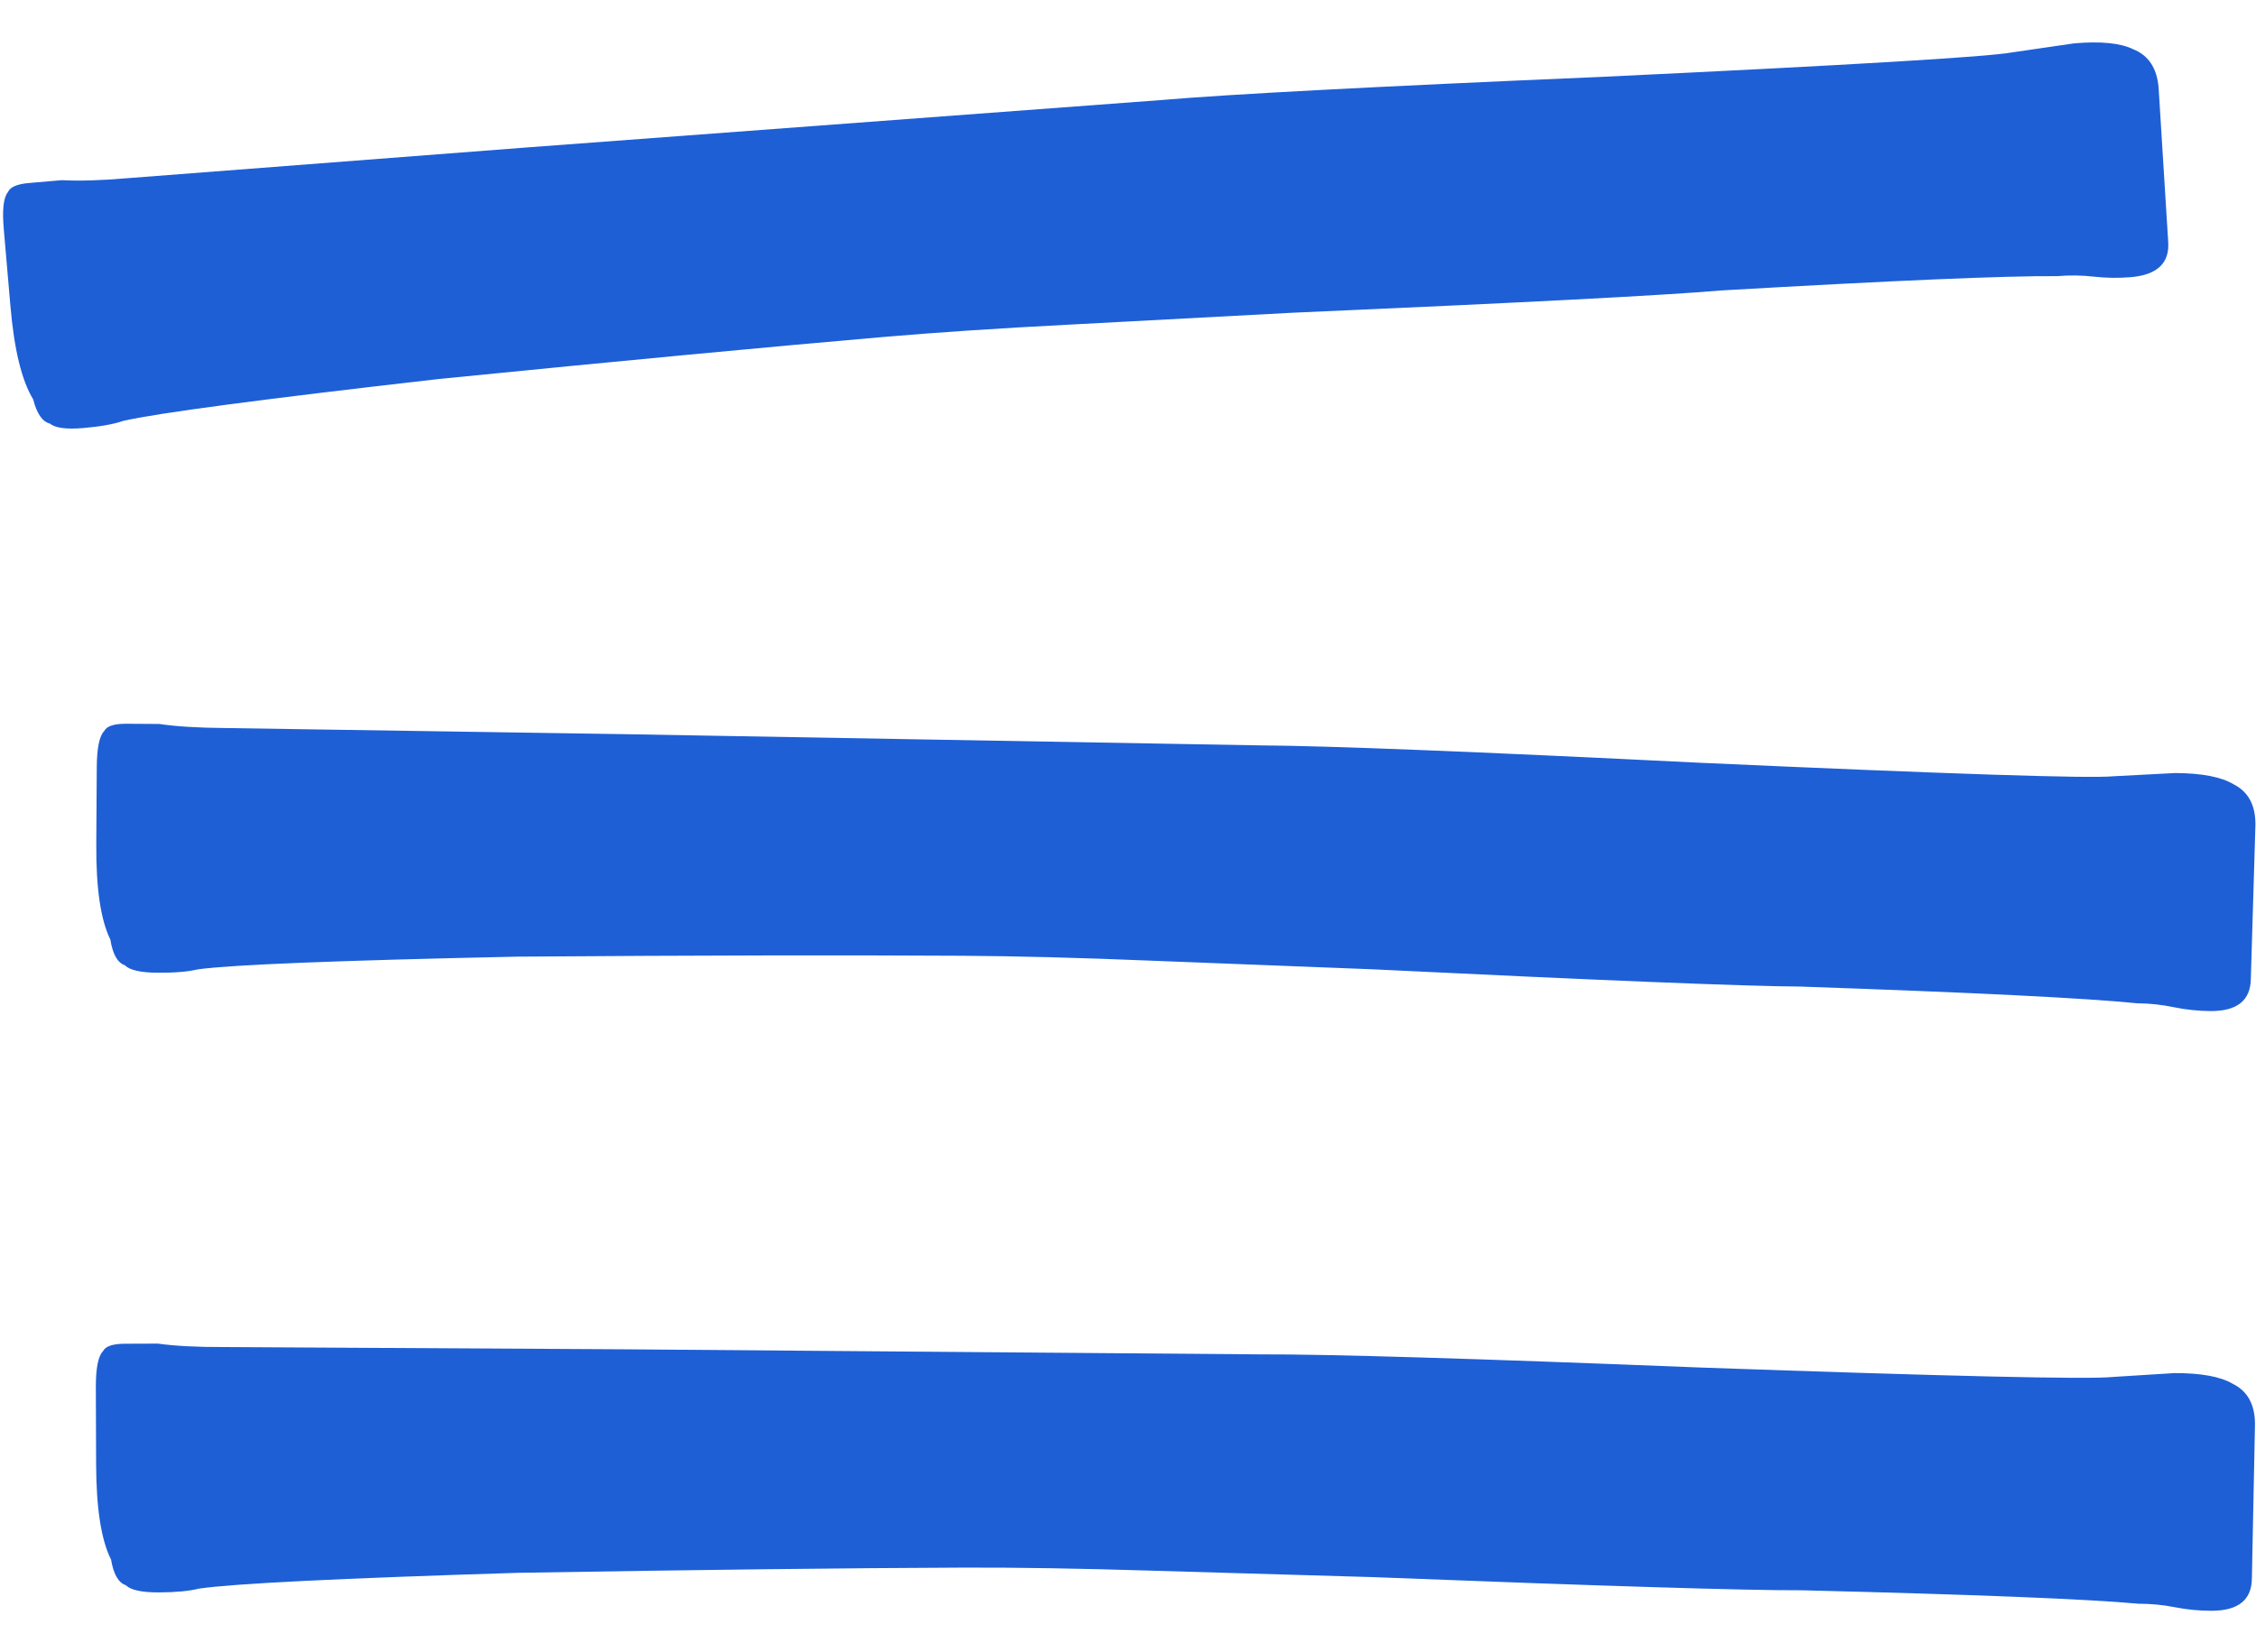
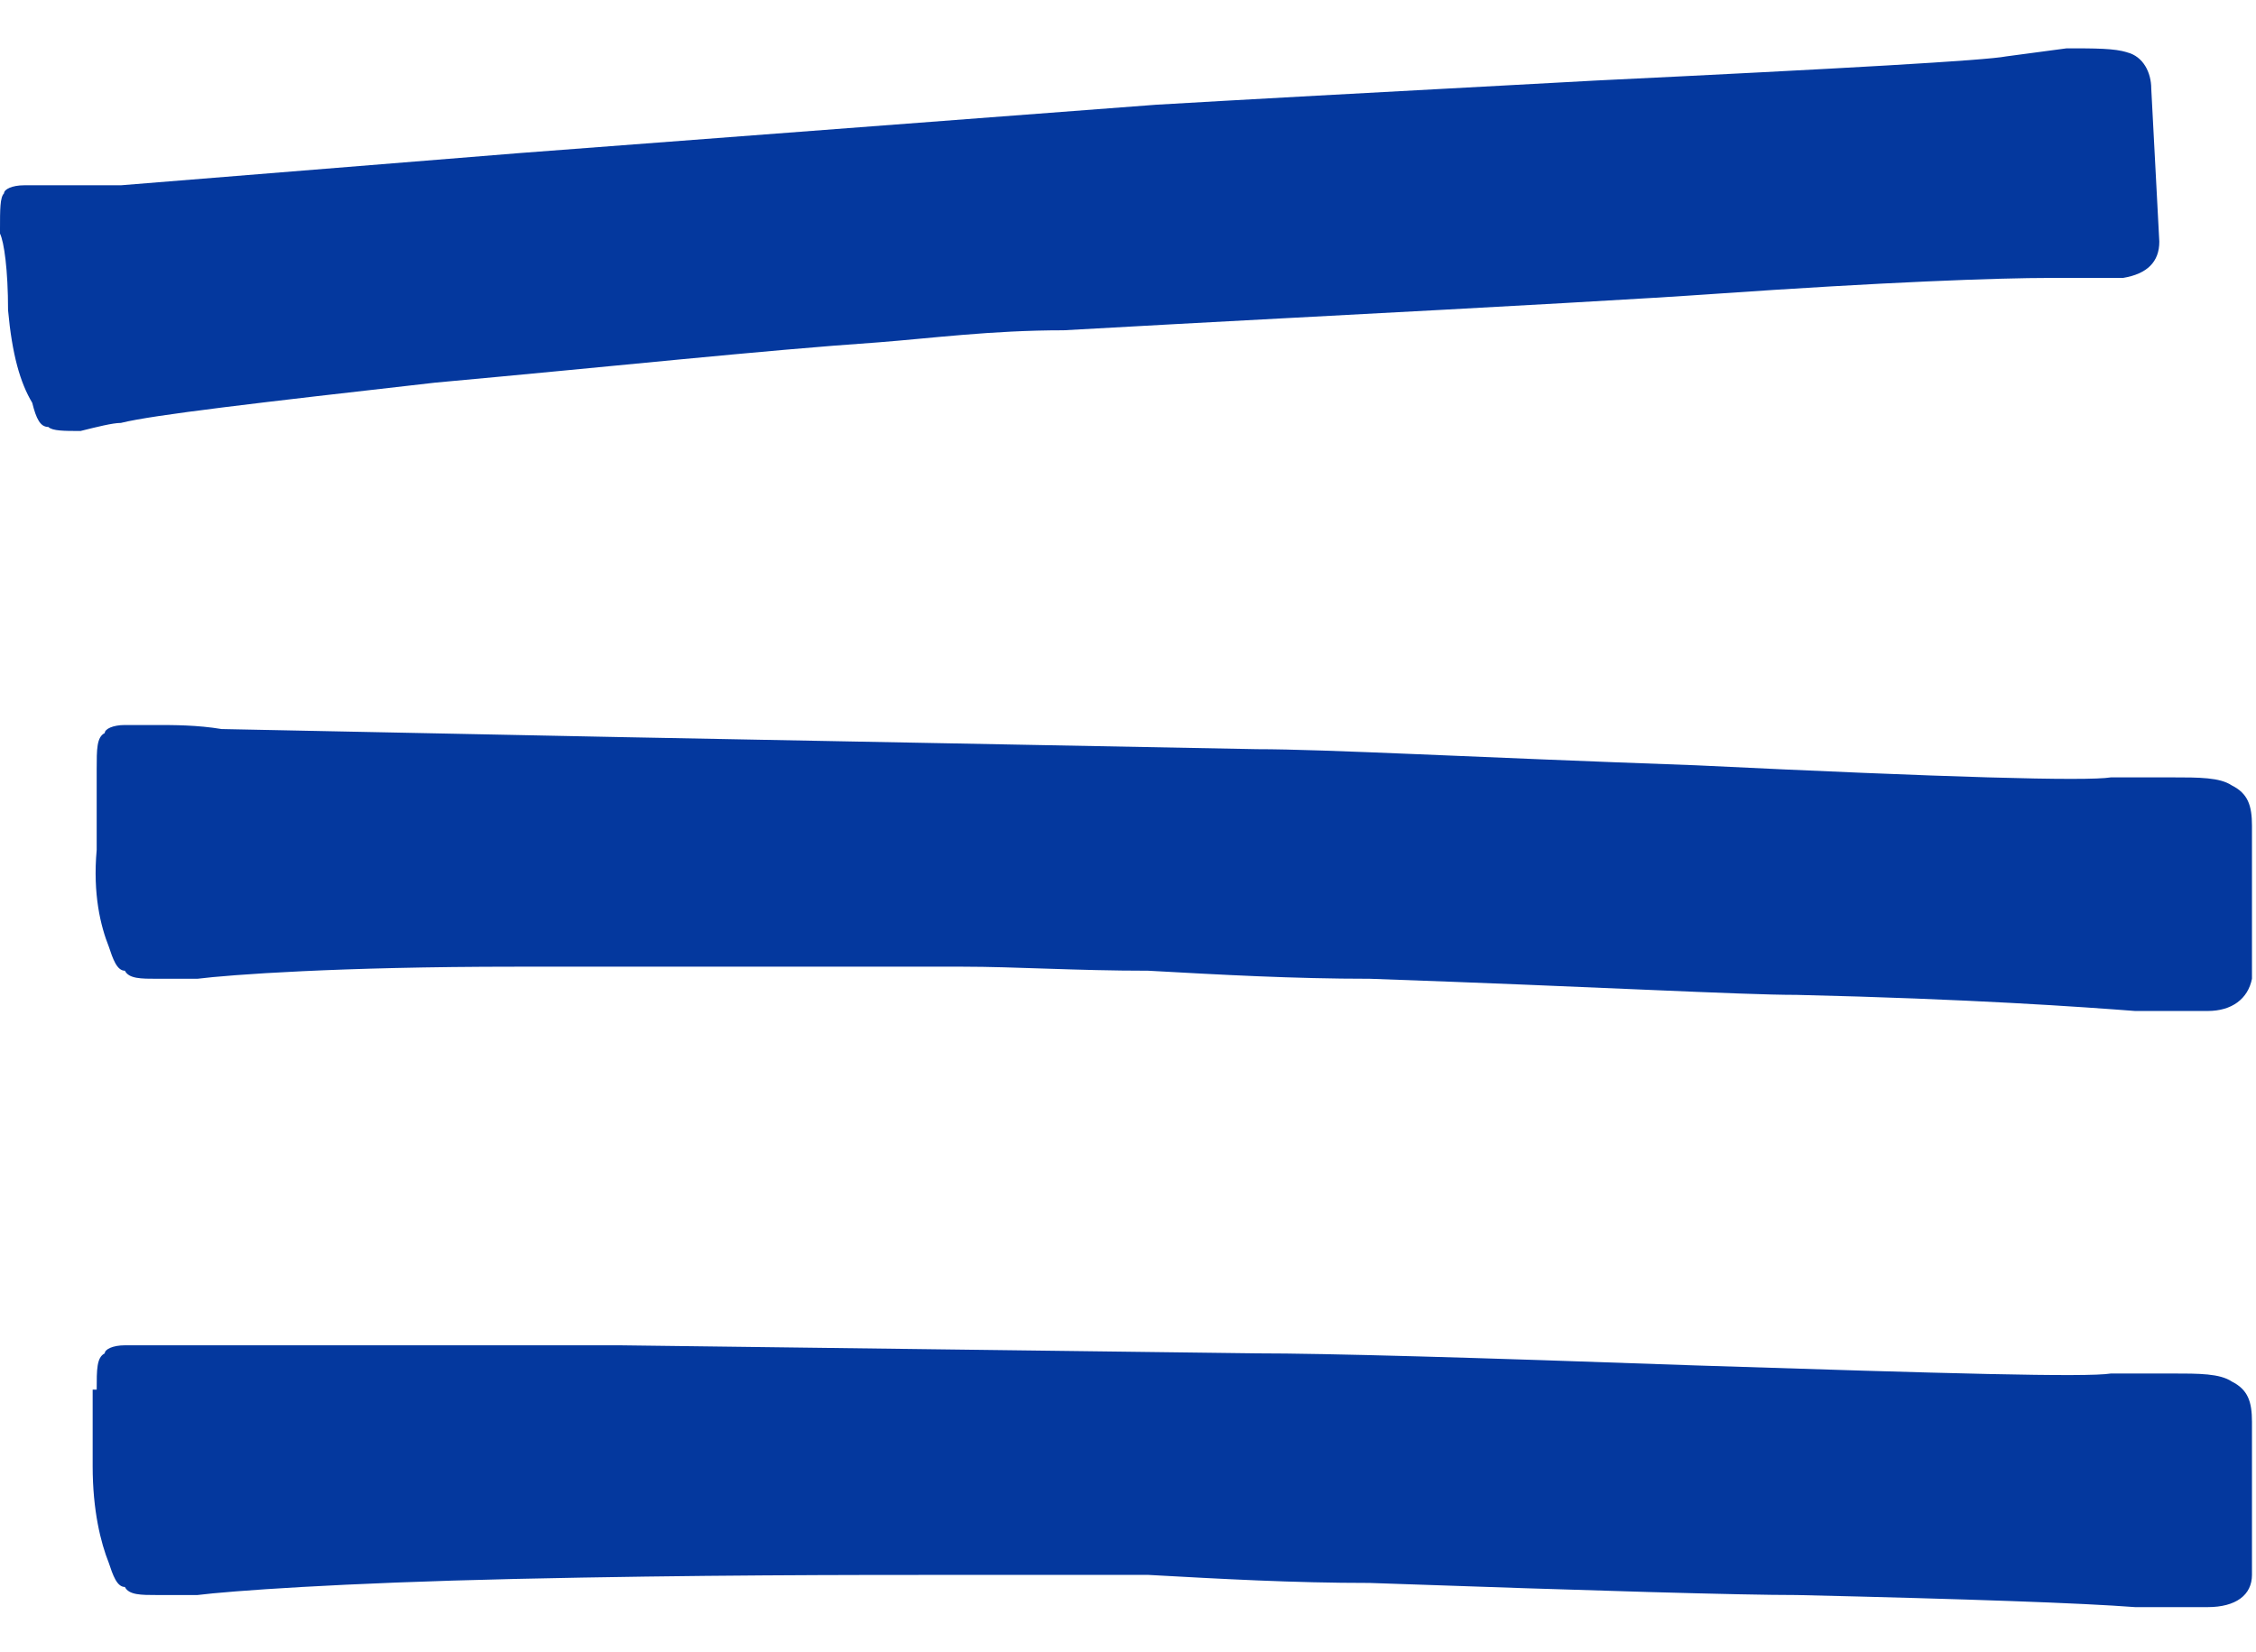
- <svg xmlns="http://www.w3.org/2000/svg" width="56" height="41" viewBox="0 0 56 41" fill="none">
-   <path d="M0.094 5.692C0.052 5.209 0.086 4.902 0.197 4.771C0.247 4.645 0.422 4.569 0.724 4.543C0.905 4.528 1.177 4.504 1.538 4.473C1.966 4.497 2.512 4.48 3.175 4.423L13.047 3.663L28.81 2.485C30.499 2.34 34.13 2.148 39.701 1.911C45.936 1.616 49.353 1.412 49.951 1.3L51.481 1.077C52.145 1.019 52.636 1.068 52.953 1.223C53.33 1.373 53.54 1.689 53.582 2.172L53.819 5.981C53.866 6.524 53.557 6.824 52.894 6.881C52.592 6.907 52.288 6.903 51.981 6.869C51.674 6.834 51.37 6.83 51.068 6.856C49.791 6.845 47.005 6.964 42.711 7.212C41.323 7.332 37.784 7.516 32.092 7.764C30.216 7.865 28.371 7.963 26.555 8.059C24.801 8.149 23.259 8.252 21.932 8.366C19.036 8.616 15.359 8.964 10.899 9.409C6.505 9.91 3.891 10.257 3.057 10.45C2.821 10.532 2.492 10.59 2.069 10.627C1.647 10.663 1.37 10.626 1.239 10.516C1.053 10.471 0.914 10.271 0.823 9.914C0.54 9.452 0.351 8.678 0.258 7.592C0.169 6.566 0.115 5.933 0.094 5.692Z" fill="#1E5FD6" />
-   <path d="M2.402 19.054C2.405 18.57 2.467 18.267 2.589 18.147C2.65 18.026 2.832 17.967 3.135 17.969C3.317 17.97 3.589 17.971 3.953 17.974C4.376 18.037 4.921 18.07 5.587 18.075L15.487 18.227L31.291 18.506C32.987 18.517 36.619 18.661 42.189 18.937C48.425 19.218 51.845 19.33 52.451 19.273L53.996 19.192C54.662 19.196 55.146 19.29 55.448 19.474C55.81 19.658 55.989 19.992 55.986 20.476L55.872 24.291C55.869 24.836 55.534 25.106 54.868 25.102C54.565 25.1 54.262 25.068 53.96 25.006C53.658 24.943 53.355 24.911 53.052 24.909C51.781 24.78 48.996 24.642 44.698 24.494C43.305 24.485 39.763 24.342 34.073 24.065C32.196 23.992 30.349 23.921 28.533 23.849C26.777 23.777 25.233 23.737 23.901 23.729C20.994 23.711 17.3 23.718 12.819 23.751C8.398 23.845 5.763 23.95 4.914 24.066C4.671 24.125 4.338 24.153 3.914 24.15C3.49 24.148 3.218 24.085 3.098 23.964C2.917 23.902 2.797 23.689 2.739 23.326C2.499 22.84 2.383 22.052 2.39 20.962C2.396 19.932 2.4 19.296 2.402 19.054Z" fill="#1E5FD6" />
-   <path d="M2.379 34.454C2.377 33.969 2.437 33.666 2.558 33.545C2.618 33.423 2.799 33.362 3.102 33.361C3.284 33.36 3.556 33.359 3.919 33.358C4.343 33.417 4.889 33.446 5.555 33.443L15.456 33.499L31.262 33.625C32.957 33.619 36.591 33.728 42.163 33.95C48.401 34.17 51.823 34.249 52.428 34.187L53.972 34.09C54.638 34.088 55.123 34.177 55.427 34.358C55.791 34.538 55.973 34.87 55.975 35.355L55.898 39.17C55.9 39.715 55.568 39.989 54.901 39.991C54.599 39.992 54.296 39.963 53.993 39.904C53.69 39.844 53.387 39.815 53.084 39.816C51.812 39.699 49.026 39.588 44.726 39.482C43.333 39.487 39.79 39.378 34.097 39.156C32.22 39.102 30.372 39.048 28.556 38.994C26.799 38.94 25.255 38.915 23.923 38.919C21.016 38.93 17.322 38.973 12.841 39.049C8.421 39.186 5.787 39.316 4.94 39.441C4.698 39.502 4.365 39.533 3.941 39.535C3.517 39.536 3.245 39.477 3.123 39.356C2.941 39.296 2.819 39.085 2.757 38.721C2.513 38.238 2.39 37.451 2.386 36.361C2.382 35.332 2.38 34.696 2.379 34.454Z" fill="#1E5FD6" />
+ <svg xmlns="http://www.w3.org/2000/svg" id="Layer_1" version="1.1" viewBox="0 0 56 41">
+   <defs>
+     <style>
+       .st0 {
+         fill: #04389e;
+       }
+     </style>
+   </defs>
+   <path class="st0" d="M0,5.7c0-.5,0-.8.1-.9,0-.1.2-.2.5-.2.2,0,.5,0,.8,0,.4,0,1,0,1.6,0l9.9-.8,15.8-1.2c1.7-.1,5.3-.3,10.9-.6,6.2-.3,9.7-.5,10.2-.6l1.5-.2c.7,0,1.2,0,1.5.1.4.1.6.5.6.9l.2,3.8c0,.5-.3.8-.9.9-.3,0-.6,0-.9,0-.3,0-.6,0-.9,0-1.3,0-4.1.1-8.4.4-1.4.1-4.9.3-10.6.6-1.9.1-3.7.2-5.5.3-1.8,0-3.3.2-4.6.3-2.9.2-6.6.6-11,1-4.4.5-7,.8-7.8,1-.2,0-.6.1-1,.2-.4,0-.7,0-.8-.1-.2,0-.3-.2-.4-.6-.3-.5-.5-1.2-.6-2.3,0-1-.1-1.7-.2-1.9Z" />
+   <path class="st0" d="M2.4,19.1c0-.5,0-.8.2-.9,0-.1.2-.2.5-.2.2,0,.5,0,.8,0,.4,0,1,0,1.6.1l9.9.2,15.8.3c1.7,0,5.3.2,10.9.4,6.2.3,9.7.4,10.3.3h1.5c.7,0,1.2,0,1.5.2.4.2.5.5.5,1v3.8c-.1.5-.5.8-1.1.8-.3,0-.6,0-.9,0-.3,0-.6,0-.9,0-1.3-.1-4.1-.3-8.4-.4-1.4,0-4.9-.2-10.6-.4-1.9,0-3.7-.1-5.5-.2-1.8,0-3.3-.1-4.6-.1-2.9,0-6.6,0-11.1,0-4.4,0-7.1.2-7.9.3-.2,0-.6,0-1,0-.4,0-.7,0-.8-.2-.2,0-.3-.3-.4-.6-.2-.5-.4-1.3-.3-2.4,0-1,0-1.7,0-1.9Z" />
+   <path class="st0" d="M2.4,34.5c0-.5,0-.8.2-.9,0-.1.2-.2.5-.2.2,0,.5,0,.8,0,.4,0,1,0,1.6,0h9.9c0,0,15.8.2,15.8.2,1.7,0,5.3.1,10.9.3,6.2.2,9.7.3,10.3.2h1.5c.7,0,1.2,0,1.5.2.4.2.5.5.5,1v3.8c0,.5-.4.8-1.1.8-.3,0-.6,0-.9,0-.3,0-.6,0-.9,0-1.3-.1-4.1-.2-8.4-.3-1.4,0-4.9-.1-10.6-.3-1.9,0-3.7-.1-5.5-.2-1.8,0-3.3,0-4.6,0-2.9,0-6.6,0-11.1.1-4.4.1-7.1.3-7.9.4-.2,0-.6,0-1,0-.4,0-.7,0-.8-.2-.2,0-.3-.3-.4-.6-.2-.5-.4-1.3-.4-2.4,0-1,0-1.7,0-1.9Z" />
</svg>
